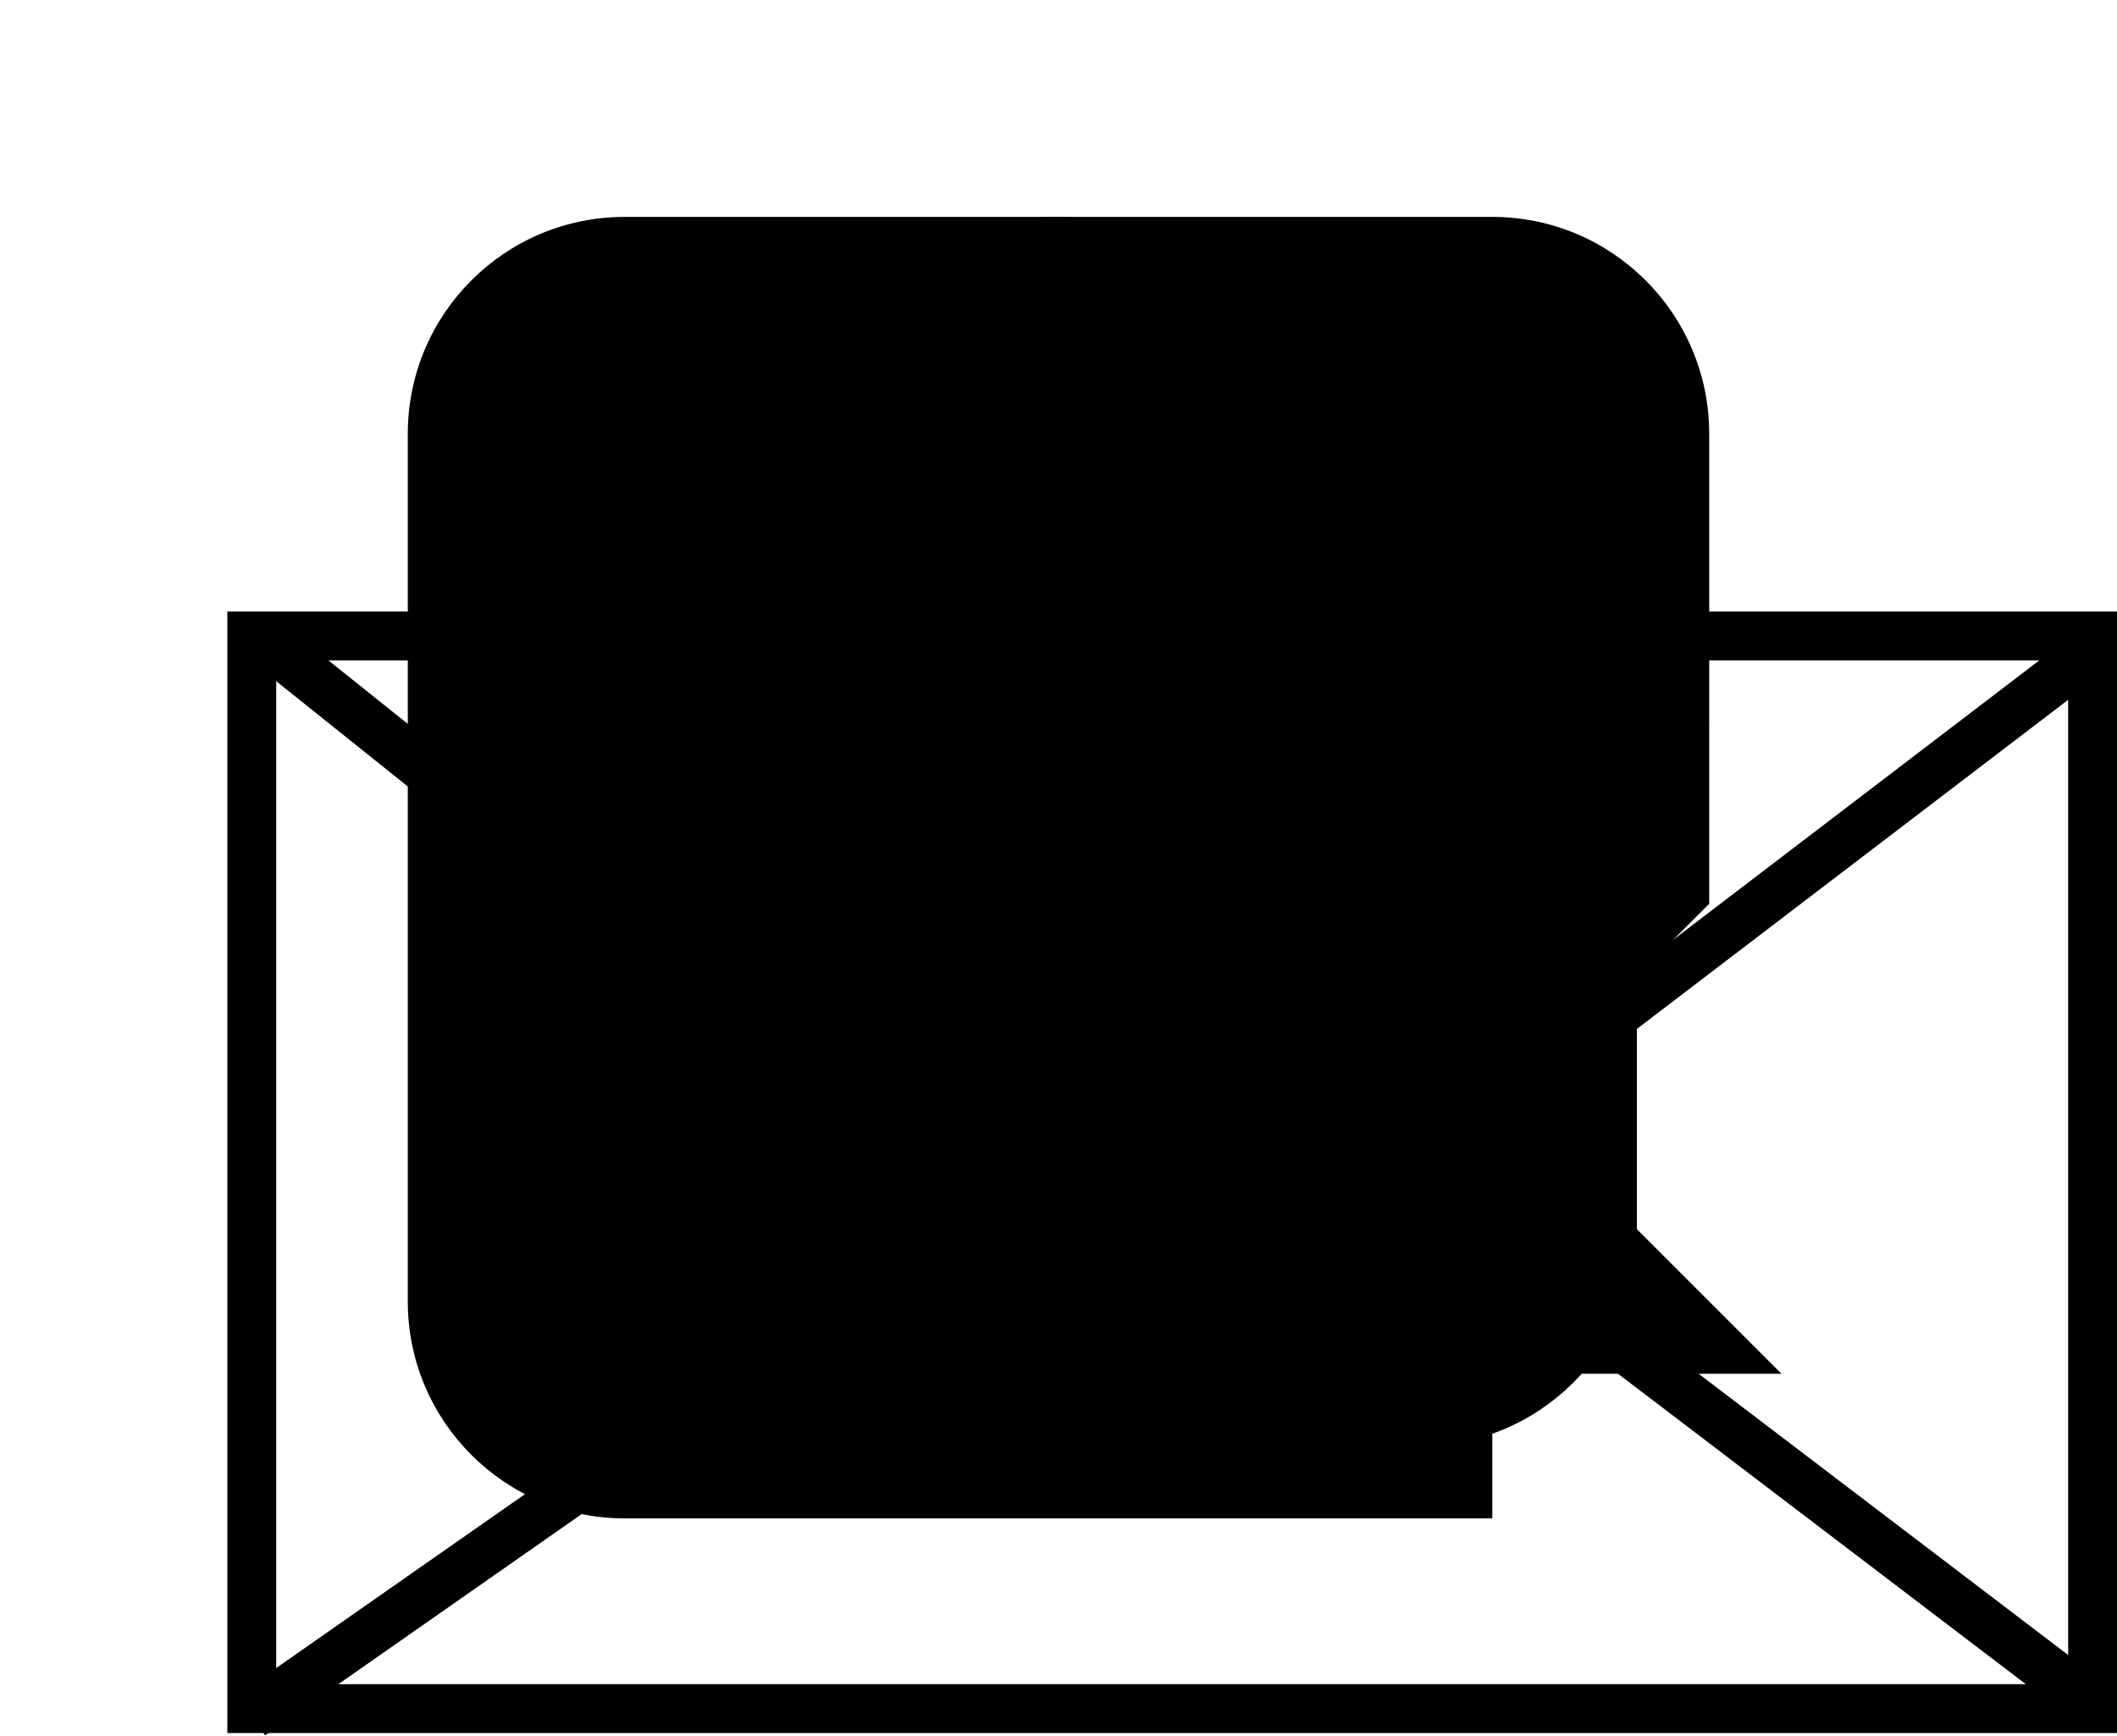
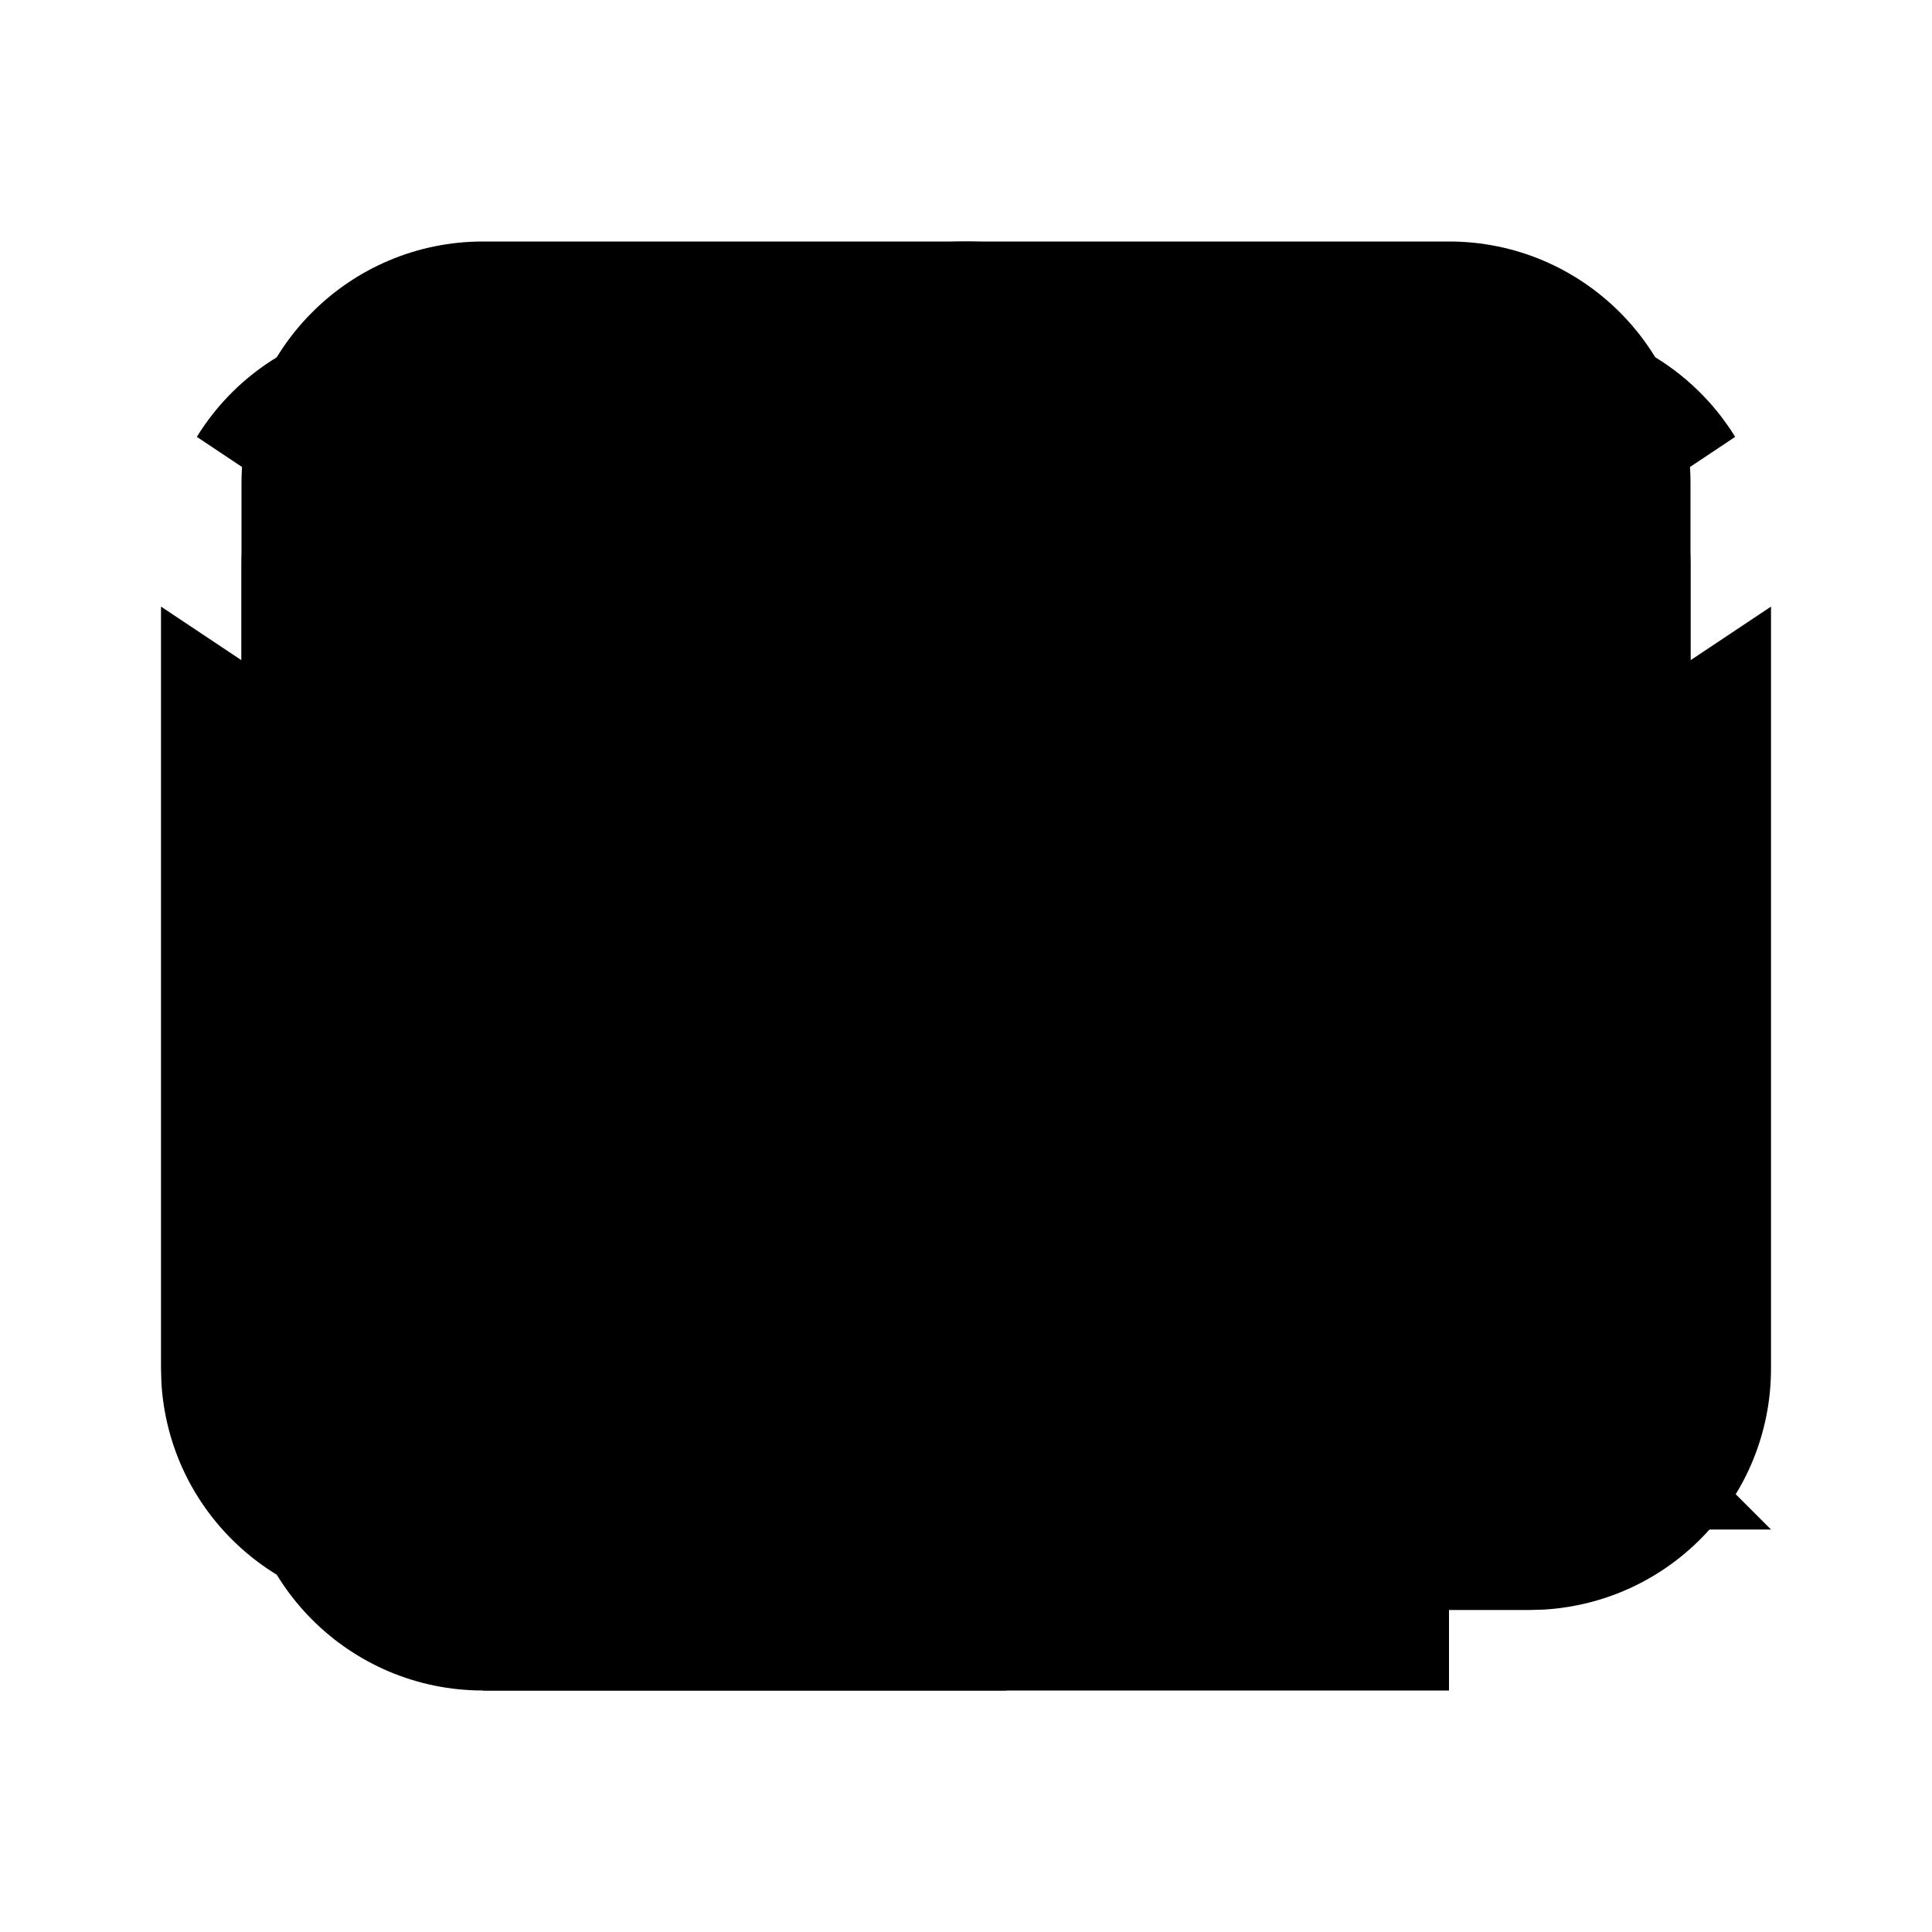
<svg xmlns="http://www.w3.org/2000/svg">
  <defs>
    <style>
			:root svg:not(:target) {
				display: none;
			}
		</style>
  </defs>
  <svg id="hand-grab" viewBox="0 0 24 24">
    <path stroke="none" d="M0 0h24v24H0z" fill="none" />
    <path d="M8 11v-3.5a1.5 1.5 0 0 1 3 0v2.5" />
    <path d="M11 9.5v-3a1.5 1.5 0 0 1 3 0v3.5" />
    <path d="M14 7.5a1.5 1.5 0 0 1 3 0v2.5" />
    <path d="M17 9.5a1.5 1.5 0 0 1 3 0v4.5a6 6 0 0 1 -6 6h-2h.208a6 6 0 0 1 -5.012 -2.7l-.196 -.3c-.312 -.479 -1.407 -2.388 -3.286 -5.728a1.5 1.5 0 0 1 .536 -2.022a1.867 1.867 0 0 1 2.28 .28l1.47 1.47" />
  </svg>
  <svg id="logo" viewBox="0 0 24 24">
    <path stroke="none" d="M0 0h24v24H0z" fill="none" />
    <path d="M7 10h14l-4 -4" />
    <path d="M17 14h-14l4 4" />
  </svg>
  <svg id="photo" viewBox="0 0 24 24">
    <path stroke="none" d="M0 0h24v24H0z" fill="none" />
    <path d="M15 8l.01 0" />
    <path d="M4 4m0 3a3 3 0 0 1 3 -3h10a3 3 0 0 1 3 3v10a3 3 0 0 1 -3 3h-10a3 3 0 0 1 -3 -3z" />
    <path d="M4 15l4 -4a3 5 0 0 1 3 0l5 5" />
    <path d="M14 14l1 -1a3 5 0 0 1 3 0l2 2" />
  </svg>
  <svg id="photo-up" viewBox="0 0 24 24">
    <path stroke="none" d="M0 0h24v24H0z" fill="none" />
    <path d="M15 8h.01" />
    <path d="M12.5 21h-6.5a3 3 0 0 1 -3 -3v-12a3 3 0 0 1 3 -3h12a3 3 0 0 1 3 3v6.5" />
    <path d="M3 16l5 -5c.928 -.893 2.072 -.893 3 0l3.5 3.5" />
    <path d="M14 14l1 -1c.679 -.653 1.473 -.829 2.214 -.526" />
    <path d="M19 22v-6" />
    <path d="M22 19l-3 -3l-3 3" />
  </svg>
  <svg id="plus" viewBox="0 0 24 24">
    <path stroke="none" d="M0 0h24v24H0z" fill="none" />
    <path d="M12 5l0 14" />
    <path d="M5 12l14 0" />
  </svg>
  <svg id="user" viewBox="0 0 24 24">
    <path stroke="none" d="M0 0h24v24H0z" fill="none" />
    <path d="M12 7m-4 0a4 4 0 1 0 8 0a4 4 0 1 0 -8 0" />
    <path d="M6 21v-2a4 4 0 0 1 4 -4h4a4 4 0 0 1 4 4v2" />
  </svg>
  <svg id="x" viewBox="0 0 24 24">
    <path stroke="none" d="M0 0h24v24H0z" fill="none" />
    <path d="M18 6l-12 12" />
    <path d="M6 6l12 12" />
  </svg>
-   <svg width="48.0px" height="48.0px" viewBox="0 0 48.0 48.0" version="1.1" id="SVGRoot">
-     <defs id="defs256" />
-     <g id="layer1">
-       <rect style="fill:none;stroke:#000000;stroke-width:1;stroke-dasharray:none" id="rect621" width="37.689" height="21.961" x="5.155" y="13.02" />
-       <path style="fill:none;stroke:#000000;stroke-width:1px;stroke-linecap:butt;stroke-linejoin:miter;stroke-opacity:1" d="M 5.358,13.068 23.816,27.837 43.004,13.195" id="path1436" />
-       <path style="fill:none;stroke:#000000;stroke-width:1px;stroke-linecap:butt;stroke-linejoin:miter;stroke-opacity:1" d="M 5.142,35.119 19.959,24.762" id="path1438" />
-       <path style="fill:none;stroke:#000000;stroke-width:1px;stroke-linecap:butt;stroke-linejoin:miter;stroke-opacity:1" d="M 42.537,34.659 28.929,24.302" id="path1440" />
-     </g>
+   <svg id="mail" viewBox="0 0 24 24">
+     <path stroke="none" d="M0 0h24v24H0z" fill="none" />
+     <path d="M3 7a2 2 0 0 1 2 -2h14a2 2 0 0 1 2 2v10a2 2 0 0 1 -2 2h-14a2 2 0 0 1 -2 -2v-10z" />
+     <path d="M3 7l9 6l9 -6" />
+   </svg>
+   <svg id="mail-filled" viewBox="0 0 24 24">
+     <path stroke="none" d="M0 0h24v24H0z" fill="none" />
+     <path d="M22 7.535v9.465a3 3 0 0 1 -2.824 2.995l-.176 .005h-14a3 3 0 0 1 -2.995 -2.824l-.005 -.176v-9.465l9.445 6.297l.116 .066a1 1 0 0 0 .878 0l.116 -.066l9.445 -6.297z" stroke-width="0" fill="currentColor" />
+     <path d="M19 4c1.08 0 2.027 .57 2.555 1.427l-9.555 6.37l-9.555 -6.37a2.999 2.999 0 0 1 2.354 -1.42l.201 -.007h14z" stroke-width="0" fill="currentColor" />
  </svg>
</svg>
